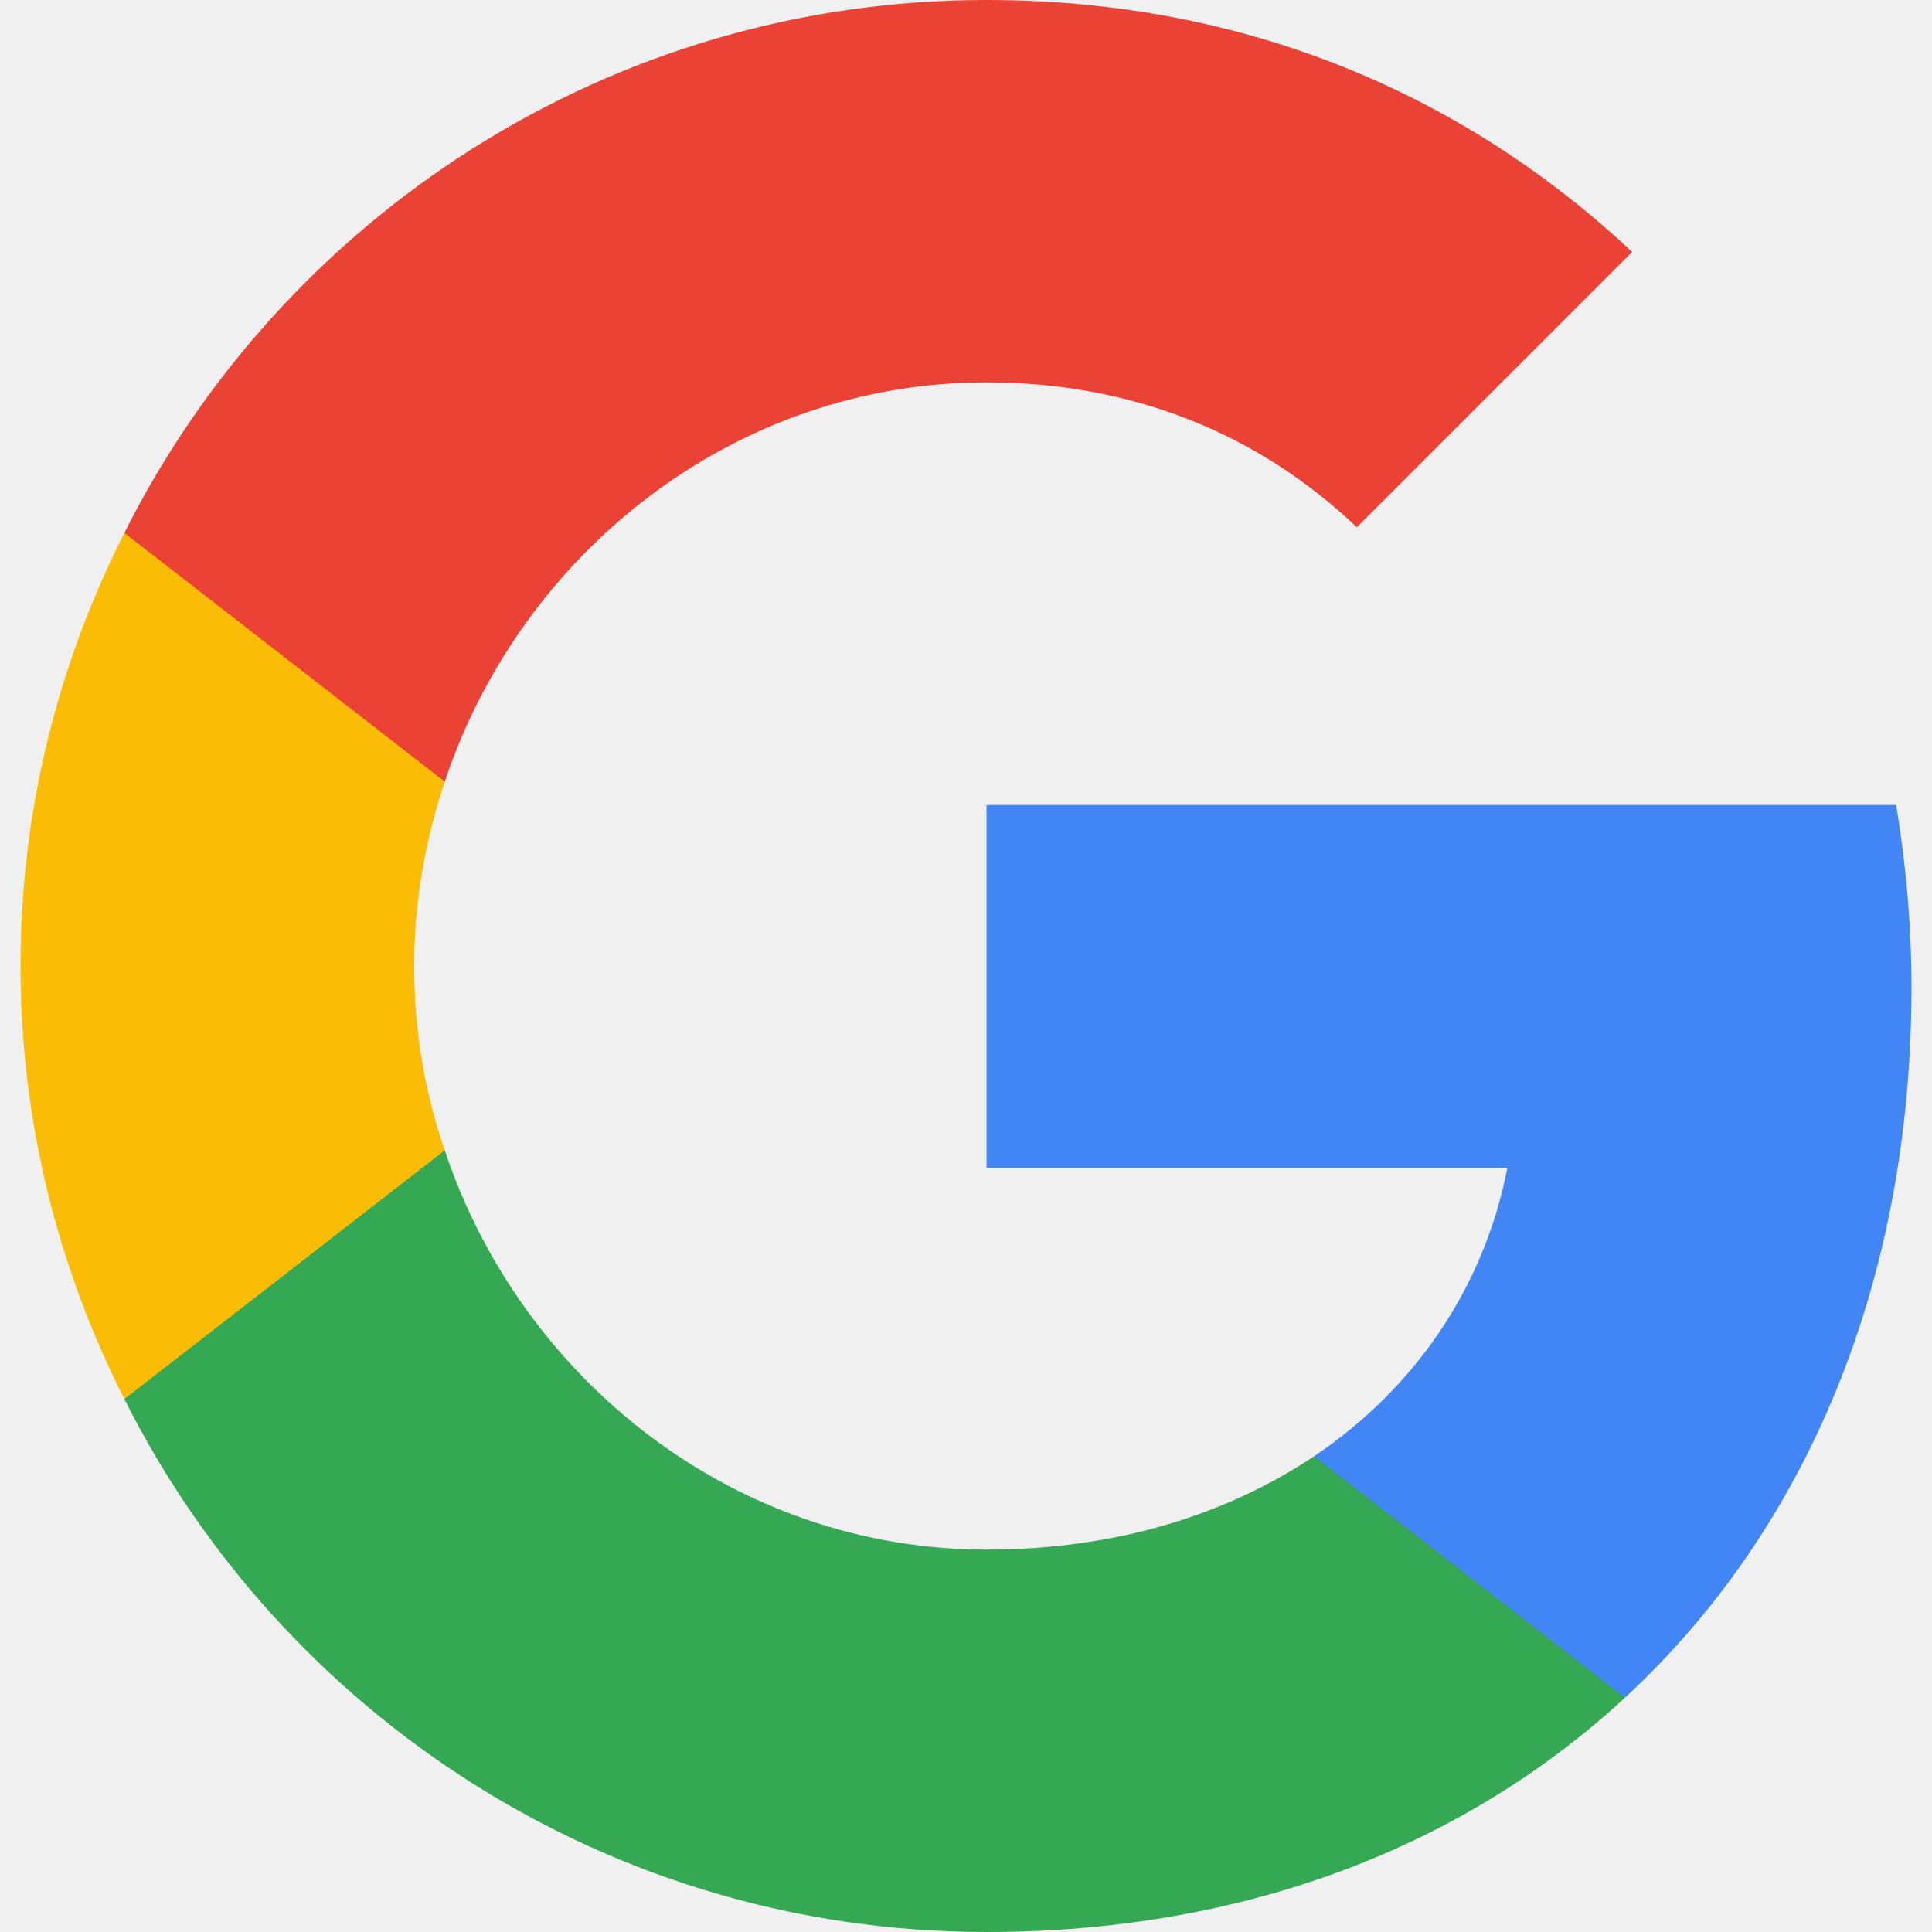
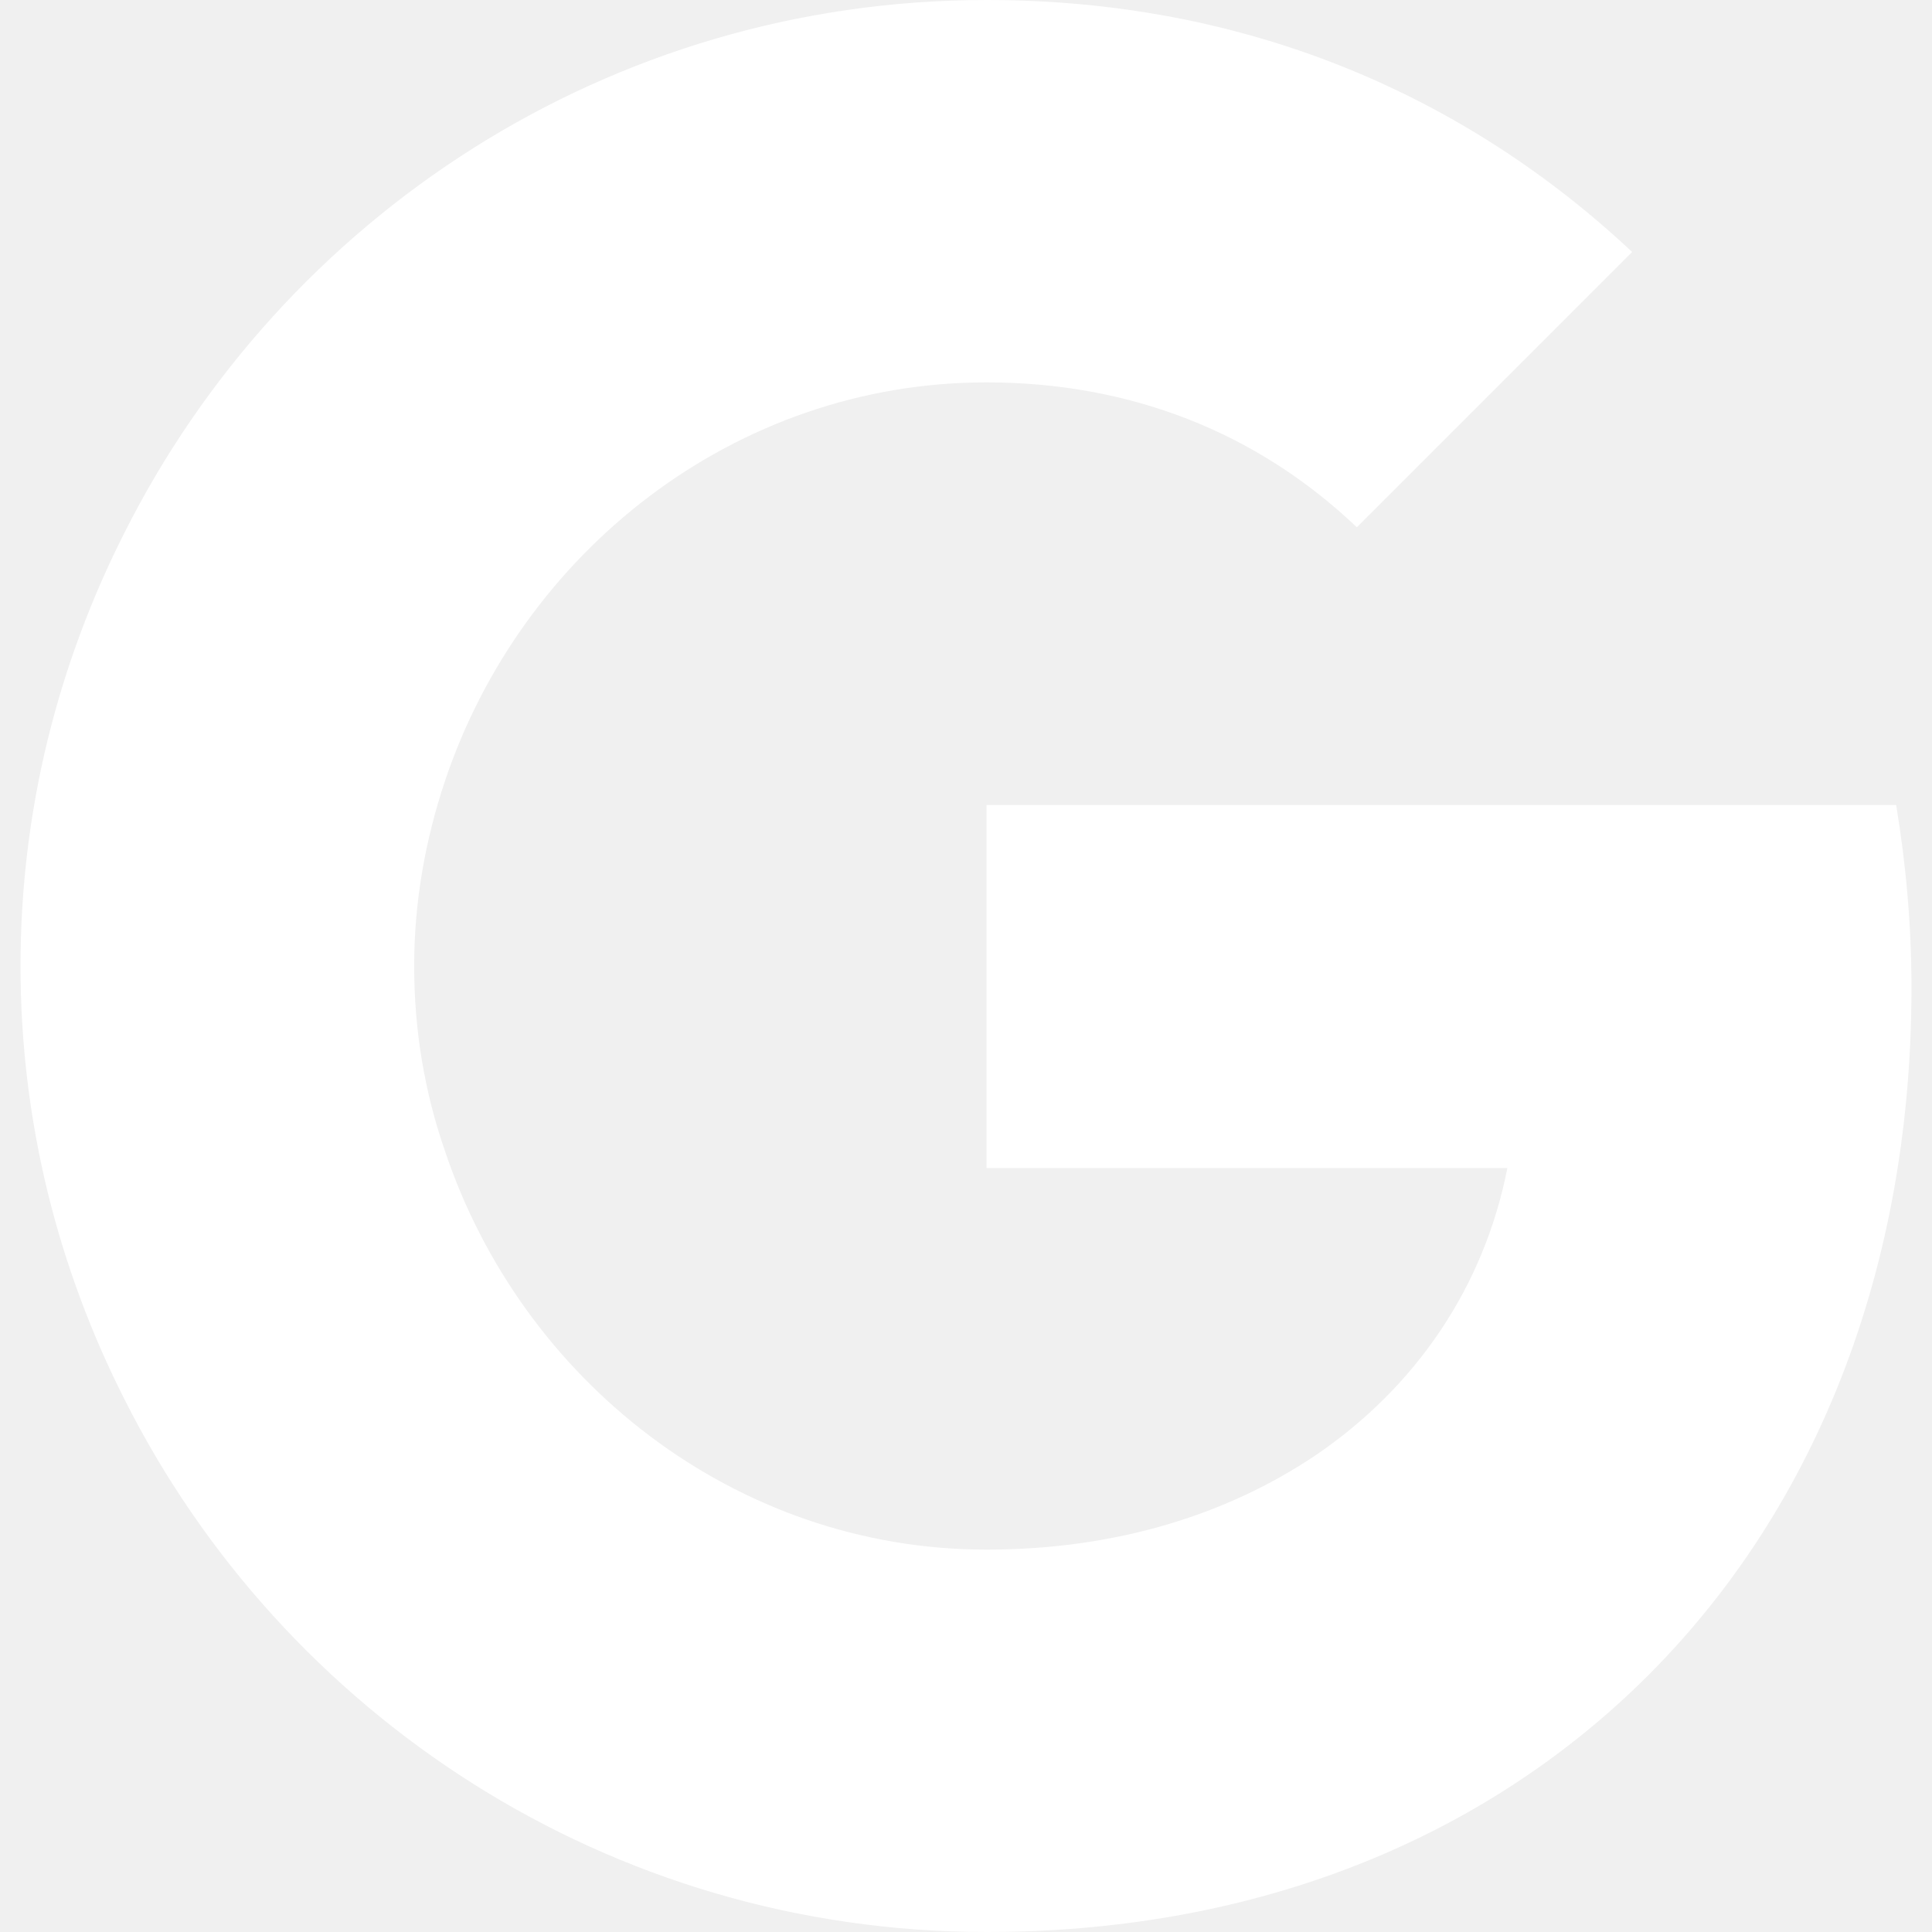
<svg xmlns="http://www.w3.org/2000/svg" viewBox="0 0 24 24" width="24" height="24">
  <g transform="matrix(1, 0, 0, 1, 27.009, -39.239)">
-     <path fill="#4285F4" d="M -3.264 51.509 C -3.264 50.719 -3.334 49.969 -3.454 49.239 L -14.754 49.239 L -14.754 53.749 L -8.284 53.749 C -8.574 55.229 -9.424 56.479 -10.684 57.329 L -10.684 60.329 L -6.824 60.329 C -4.564 58.239 -3.264 55.159 -3.264 51.509 Z" />
-     <path fill="#34A853" d="M -14.754 63.239 C -11.514 63.239 -8.804 62.159 -6.824 60.329 L -10.684 57.329 C -11.764 58.049 -13.134 58.489 -14.754 58.489 C -17.884 58.489 -20.534 56.379 -21.484 53.529 L -25.464 53.529 L -25.464 56.619 C -23.494 60.539 -19.444 63.239 -14.754 63.239 Z" />
-     <path fill="#FBBC05" d="M -21.484 53.529 C -21.734 52.809 -21.864 52.039 -21.864 51.239 C -21.864 50.439 -21.724 49.669 -21.484 48.949 L -21.484 45.859 L -25.464 45.859 C -26.284 47.479 -26.754 49.299 -26.754 51.239 C -26.754 53.179 -26.284 54.999 -25.464 56.619 L -21.484 53.529 Z" />
-     <path fill="#EA4335" d="M -14.754 43.989 C -12.984 43.989 -11.404 44.599 -10.154 45.789 L -6.734 42.369 C -8.804 40.429 -11.514 39.239 -14.754 39.239 C -19.444 39.239 -23.494 41.939 -25.464 45.859 L -21.484 48.949 C -20.534 46.099 -17.884 43.989 -14.754 43.989 Z" />
+     <path fill="#fff" d="M -3.264 51.509 C -3.264 50.719 -3.334 49.969 -3.454 49.239 L -14.754 49.239 L -14.754 53.749 L -8.284 53.749 C -8.574 55.229 -9.424 56.479 -10.684 57.329 L -10.684 60.329 L -6.824 60.329 C -4.564 58.239 -3.264 55.159 -3.264 51.509 Z" />
+     <path fill="#fff" d="M -14.754 63.239 C -11.514 63.239 -8.804 62.159 -6.824 60.329 L -10.684 57.329 C -11.764 58.049 -13.134 58.489 -14.754 58.489 C -17.884 58.489 -20.534 56.379 -21.484 53.529 L -25.464 53.529 L -25.464 56.619 C -23.494 60.539 -19.444 63.239 -14.754 63.239 Z" />
+     <path fill="#fff" d="M -21.484 53.529 C -21.734 52.809 -21.864 52.039 -21.864 51.239 C -21.864 50.439 -21.724 49.669 -21.484 48.949 L -21.484 45.859 L -25.464 45.859 C -26.284 47.479 -26.754 49.299 -26.754 51.239 C -26.754 53.179 -26.284 54.999 -25.464 56.619 L -21.484 53.529 Z" />
+     <path fill="#fff" d="M -14.754 43.989 C -12.984 43.989 -11.404 44.599 -10.154 45.789 L -6.734 42.369 C -8.804 40.429 -11.514 39.239 -14.754 39.239 C -19.444 39.239 -23.494 41.939 -25.464 45.859 L -21.484 48.949 C -20.534 46.099 -17.884 43.989 -14.754 43.989 Z" />
  </g>
</svg>
